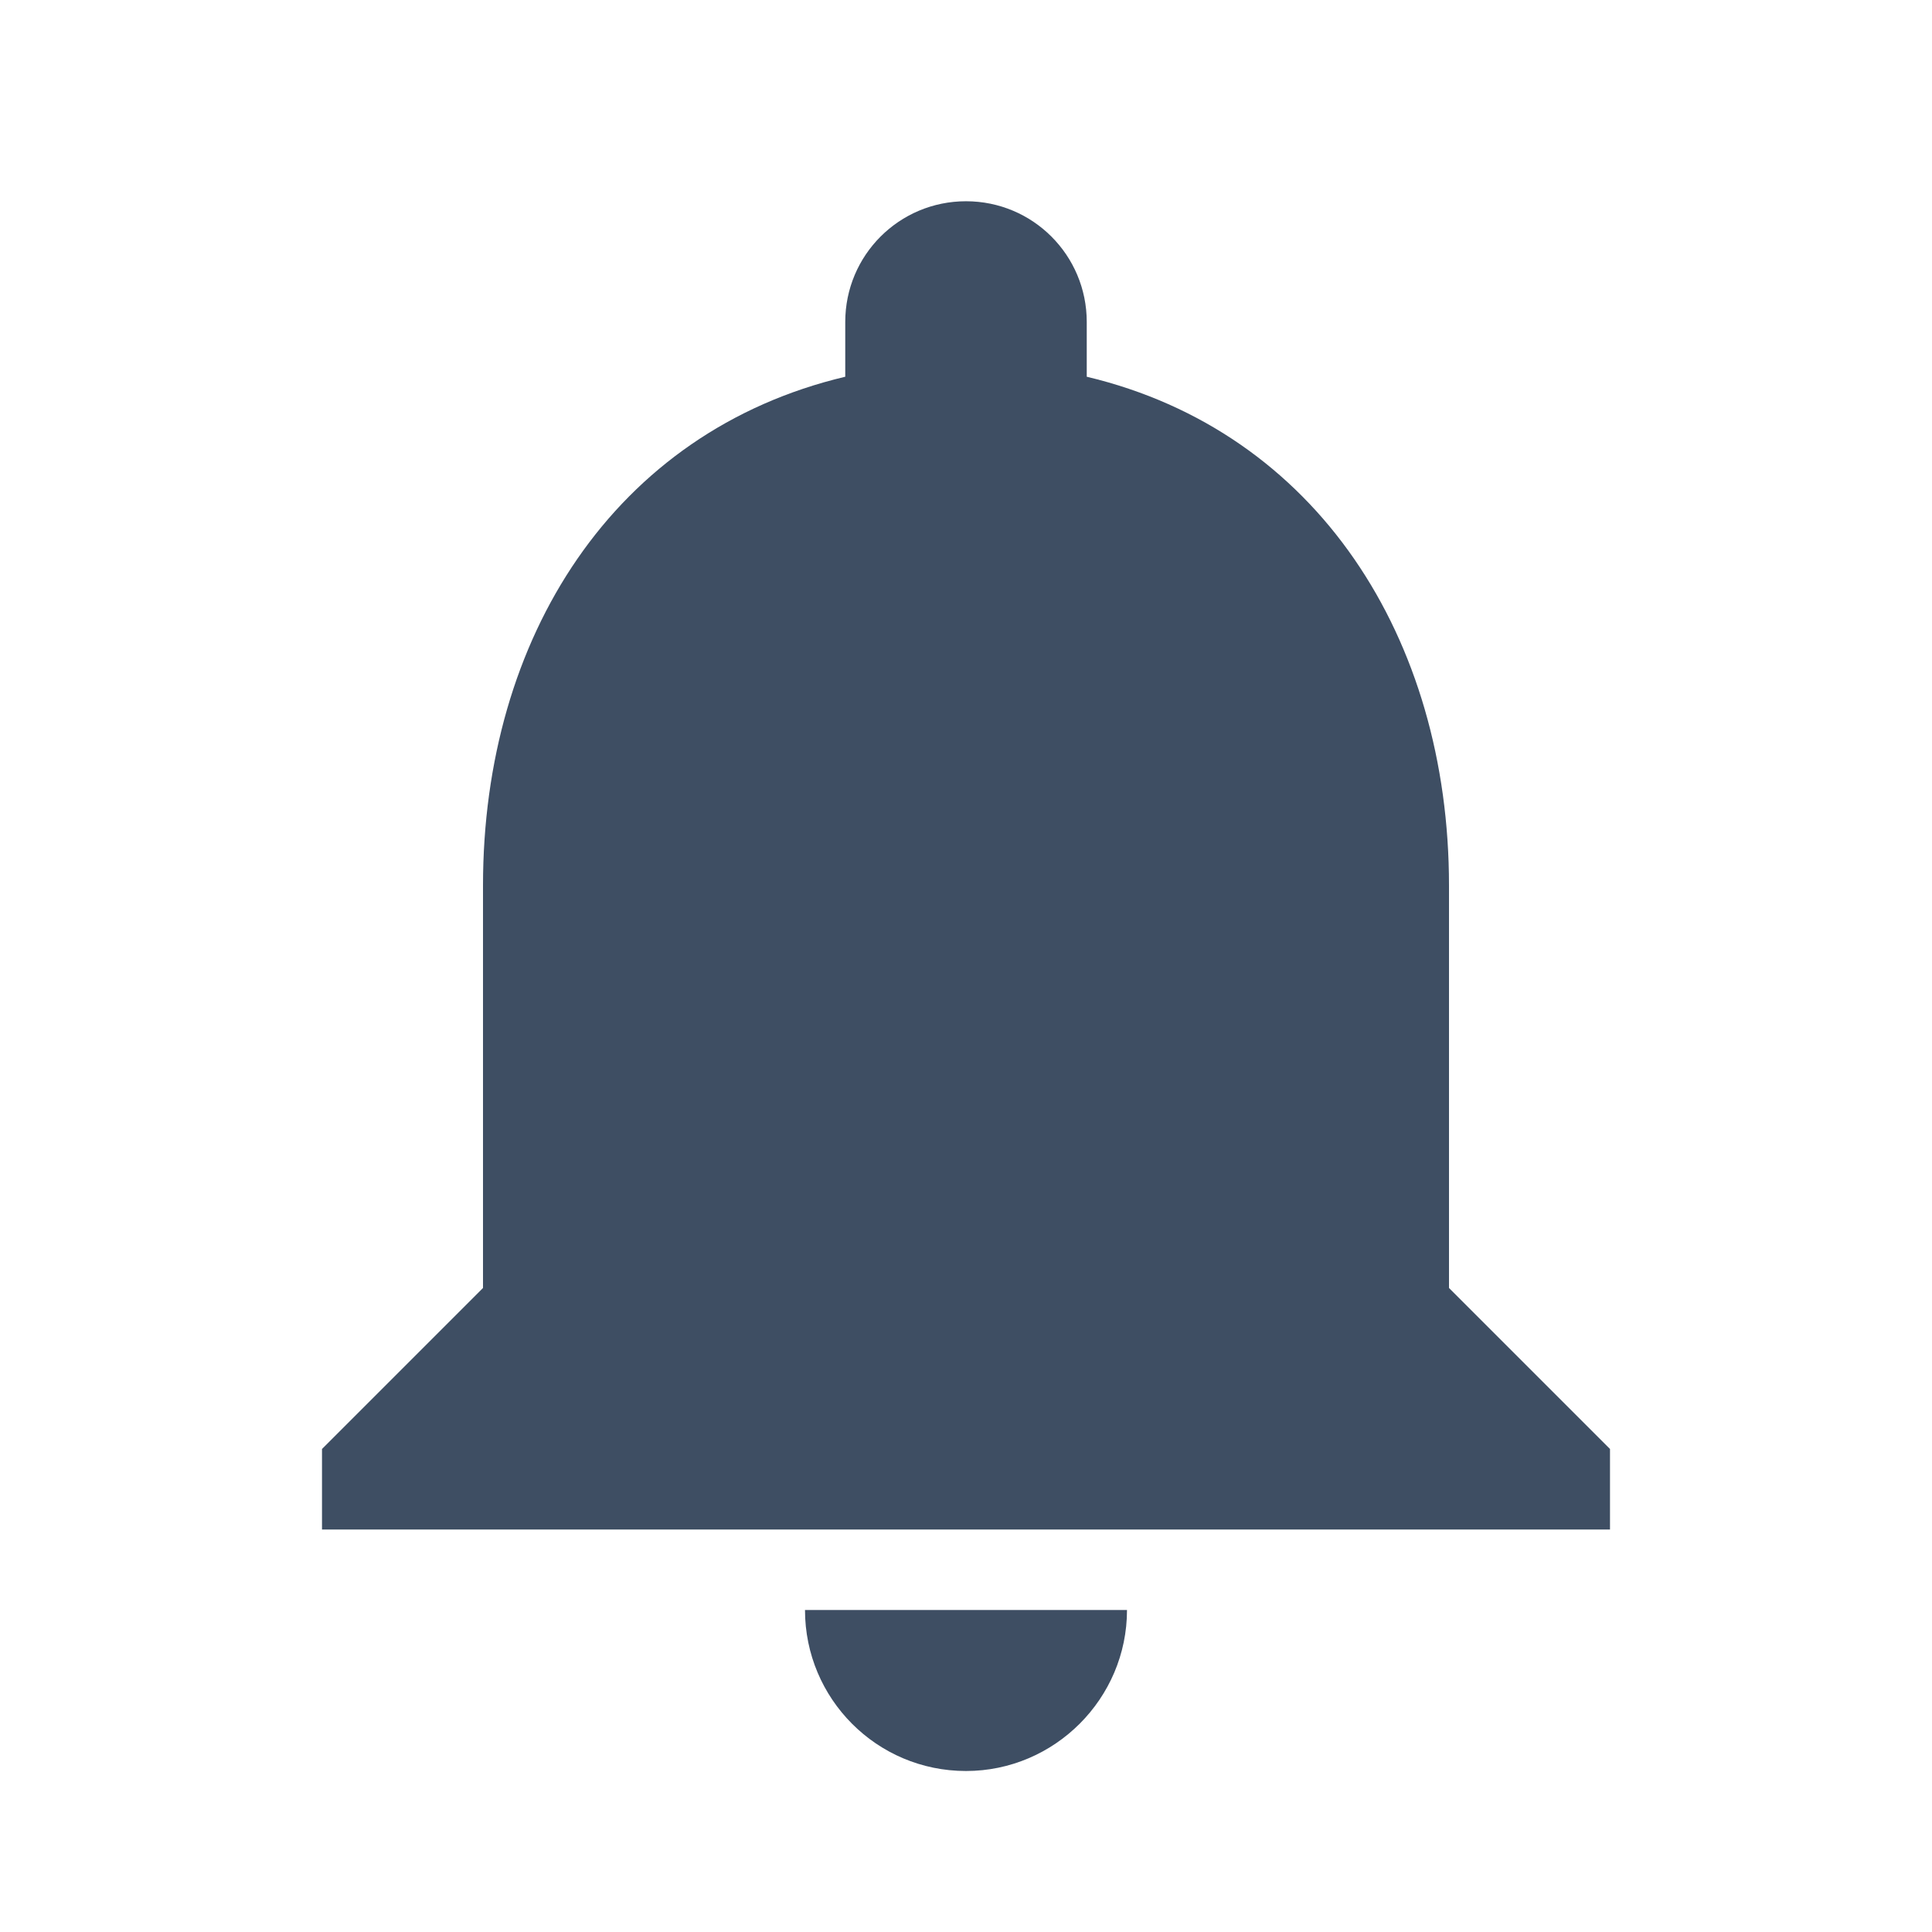
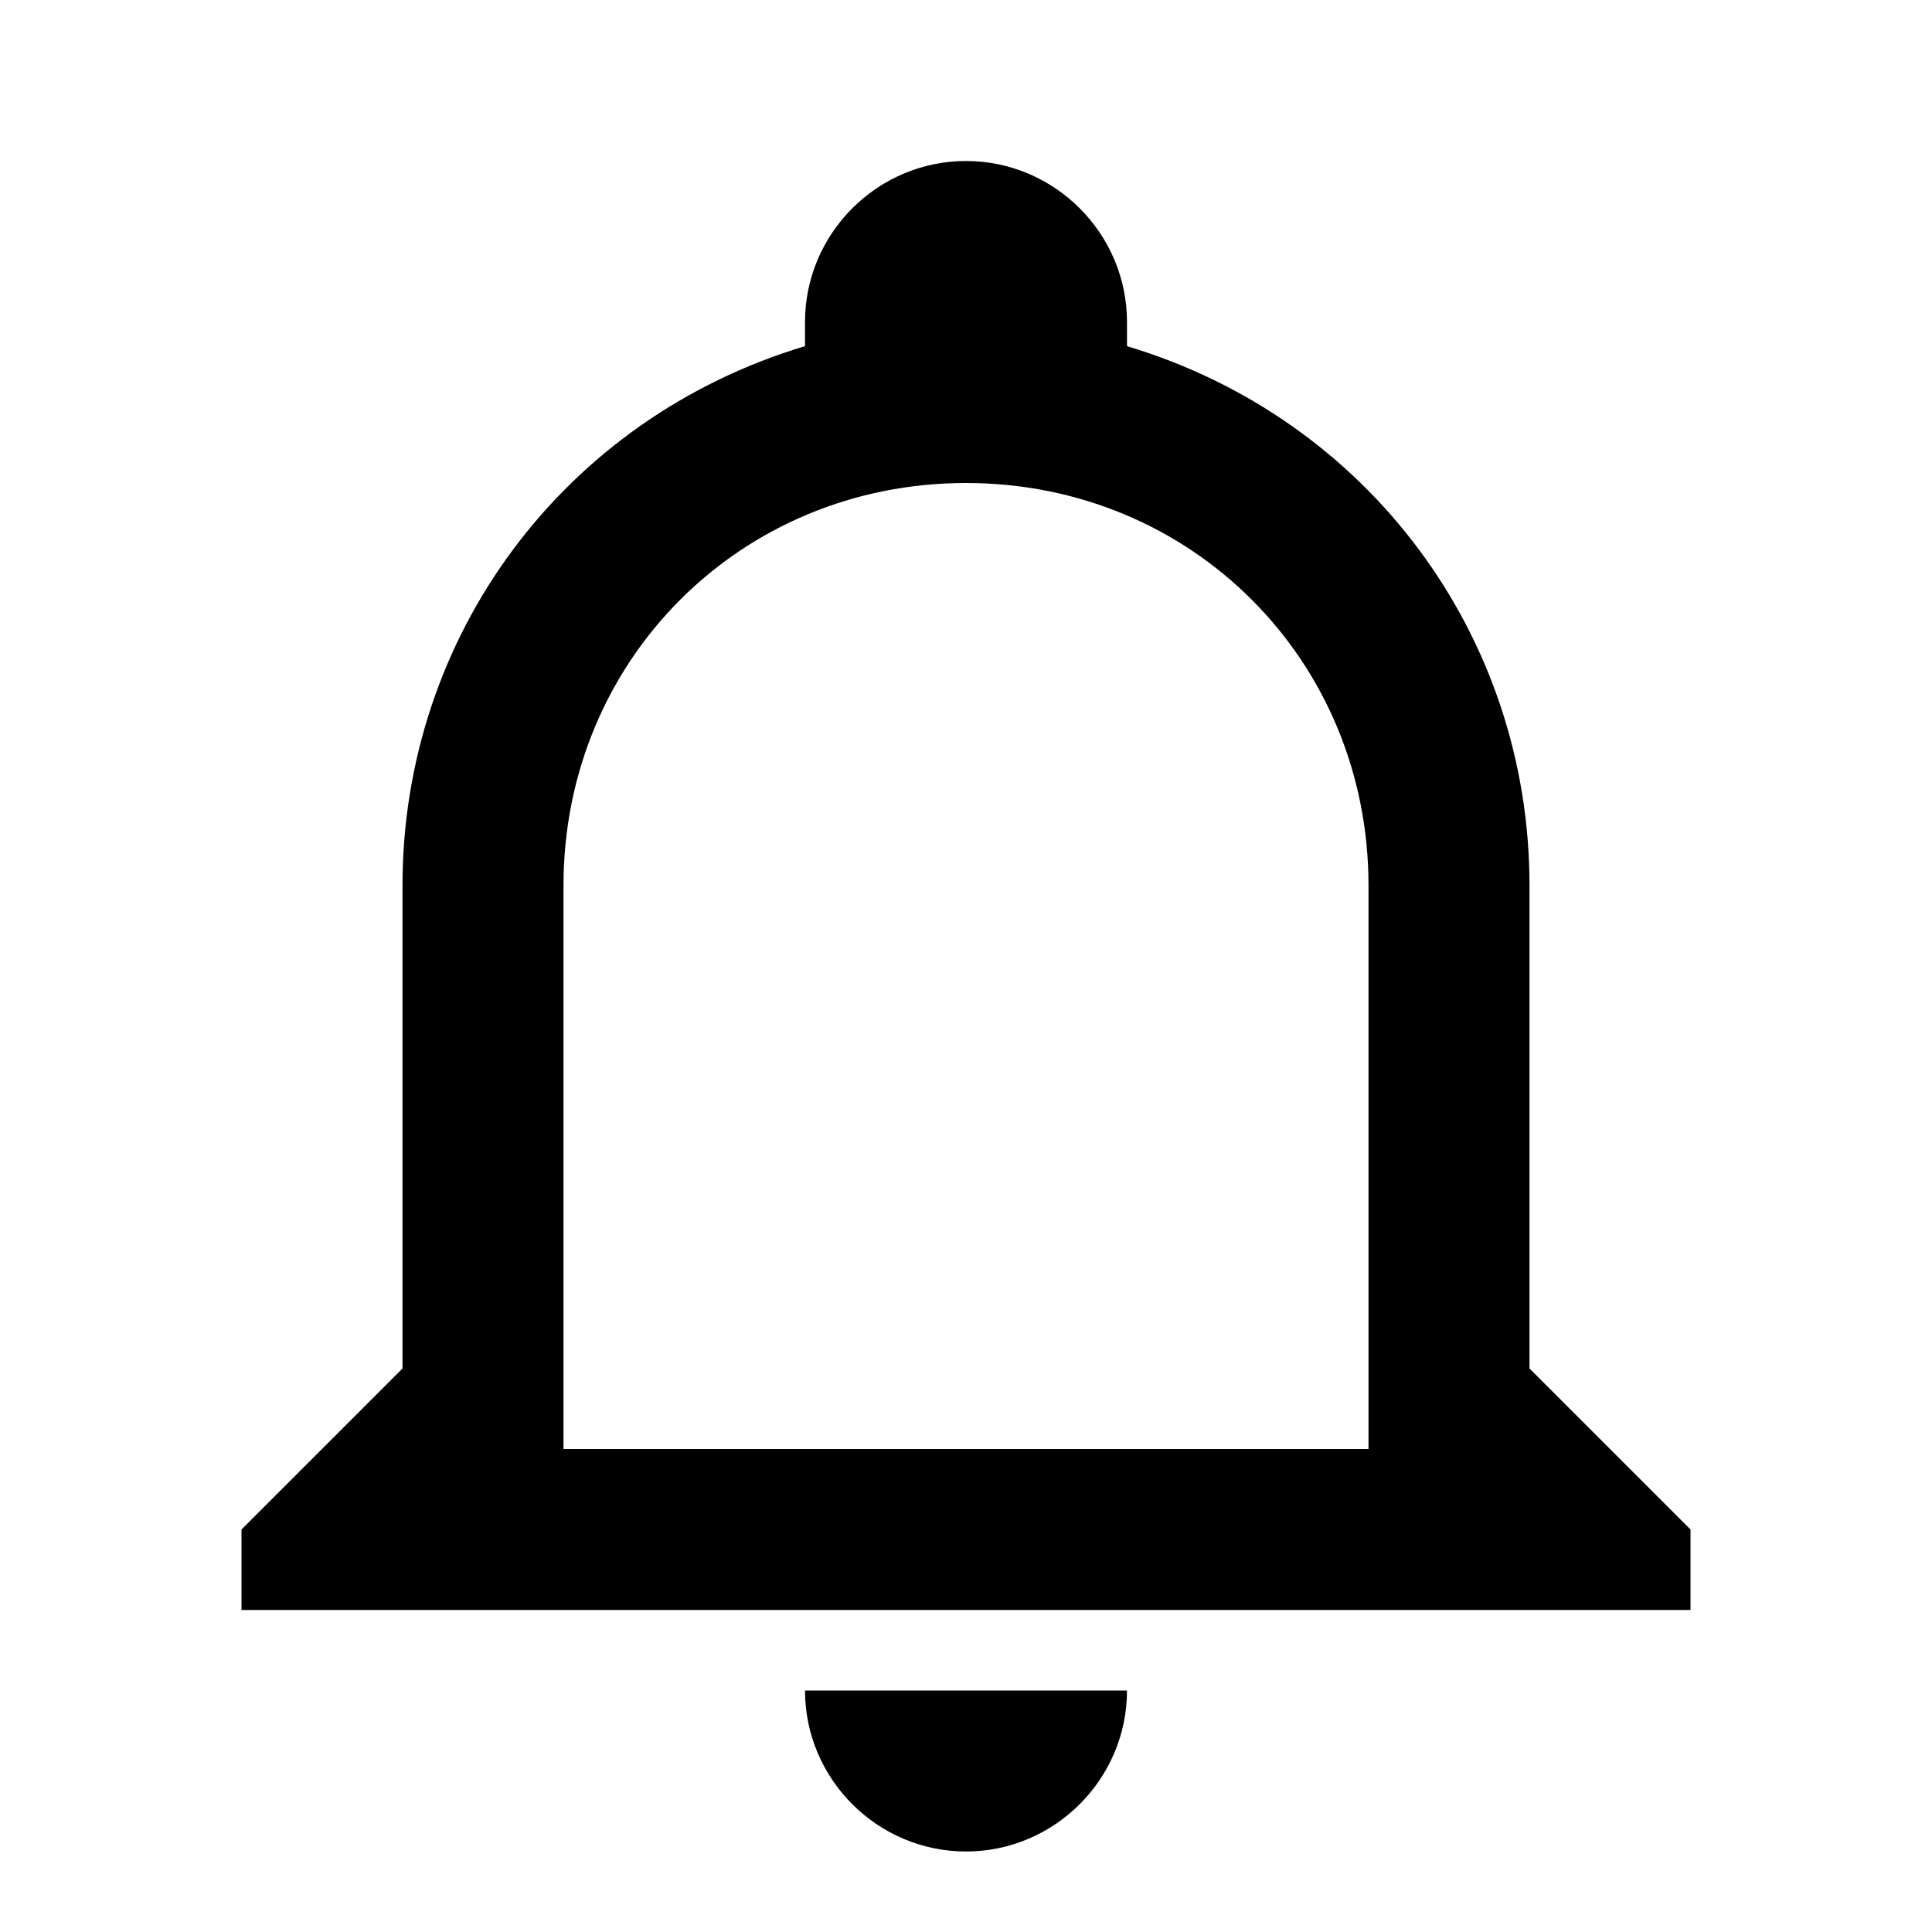
- <svg xmlns="http://www.w3.org/2000/svg" viewBox="0 0 24 24" width="24" height="24">
-   <path d="M12 22c1.1 0 2-.9 2-2h-4c0 1.1.89 2 2 2zm6-6v-5c0-3.07-1.64-5.64-4.5-6.32V4c0-.83-.67-1.5-1.5-1.5s-1.5.67-1.5 1.5v.68C7.63 5.36 6 7.92 6 11v5l-2 2v1h16v-1l-2-2z" fill="#3E4E63" />
+ <svg xmlns="http://www.w3.org/2000/svg" width="24" height="24" viewBox="0 0 24 24">
+   <path fill="currentColor" d="M10 21h4c0 1.1-.9 2-2 2s-2-.9-2-2m11-2v1H3v-1l2-2v-6c0-3.1 2-5.8 5-6.7V4c0-1.1.9-2 2-2s2 .9 2 2v.3c3 .9 5 3.6 5 6.7v6zm-4-8c0-2.8-2.2-5-5-5s-5 2.2-5 5v7h10z" />
</svg>
